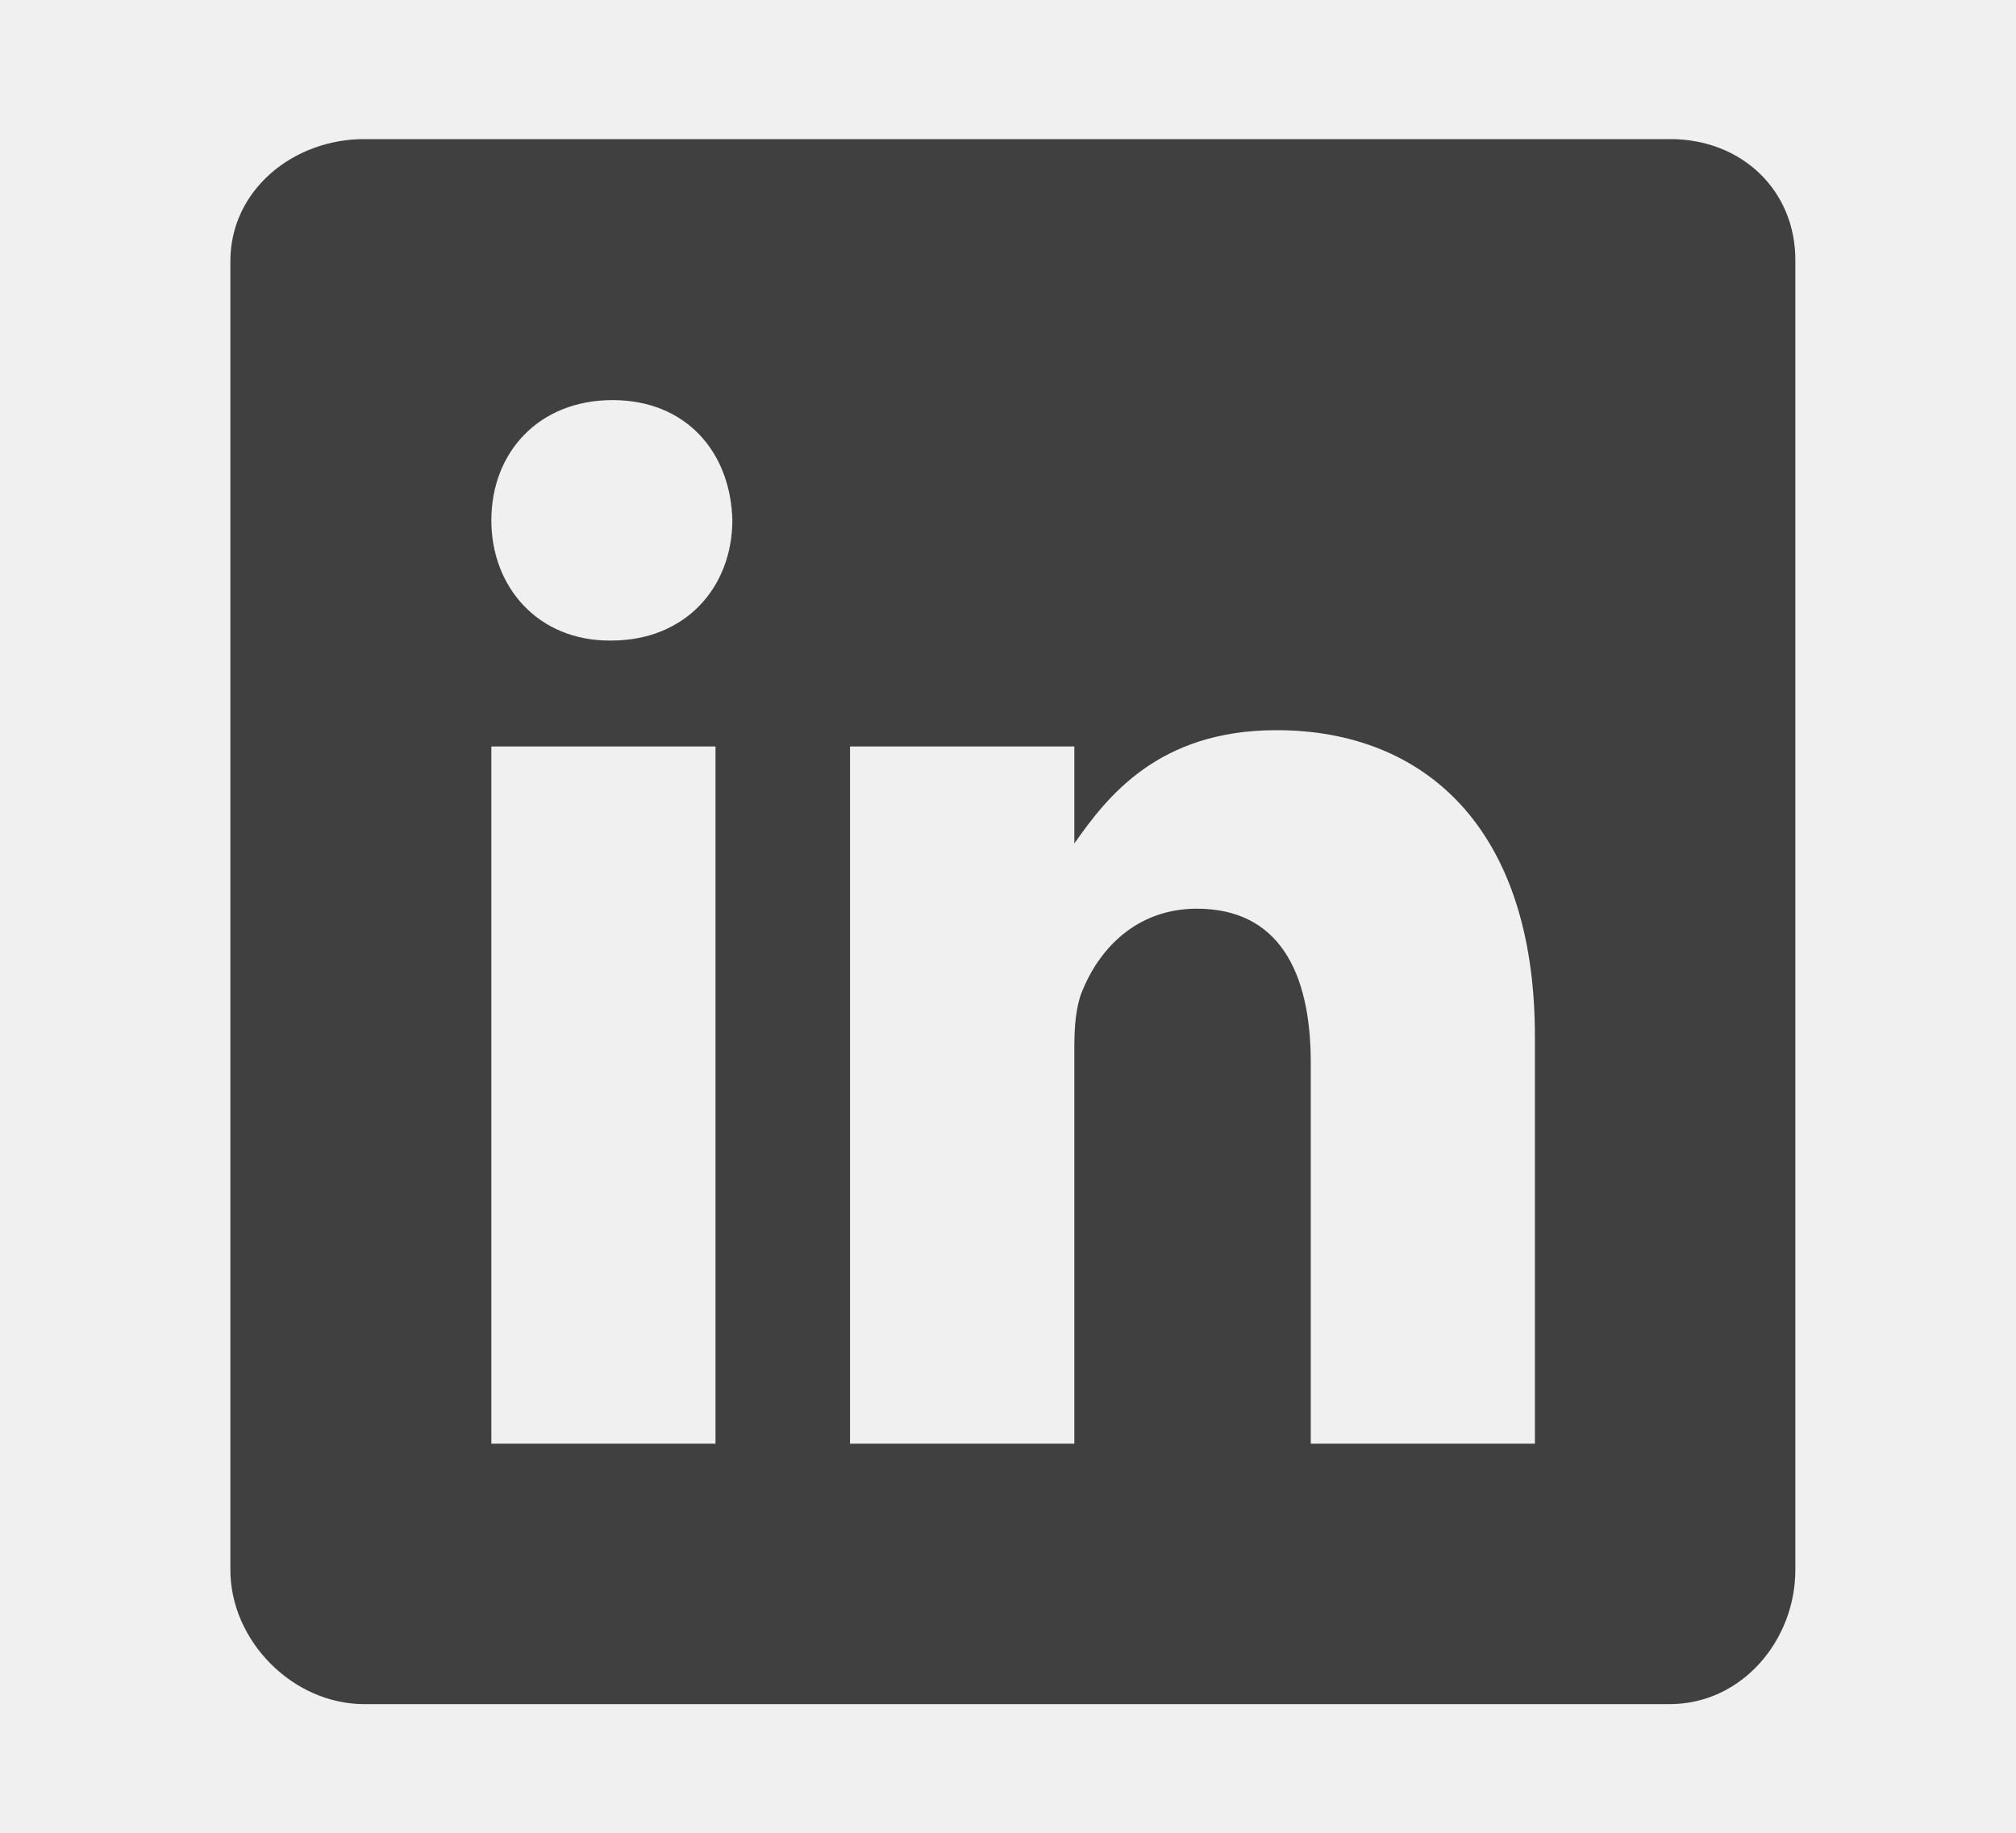
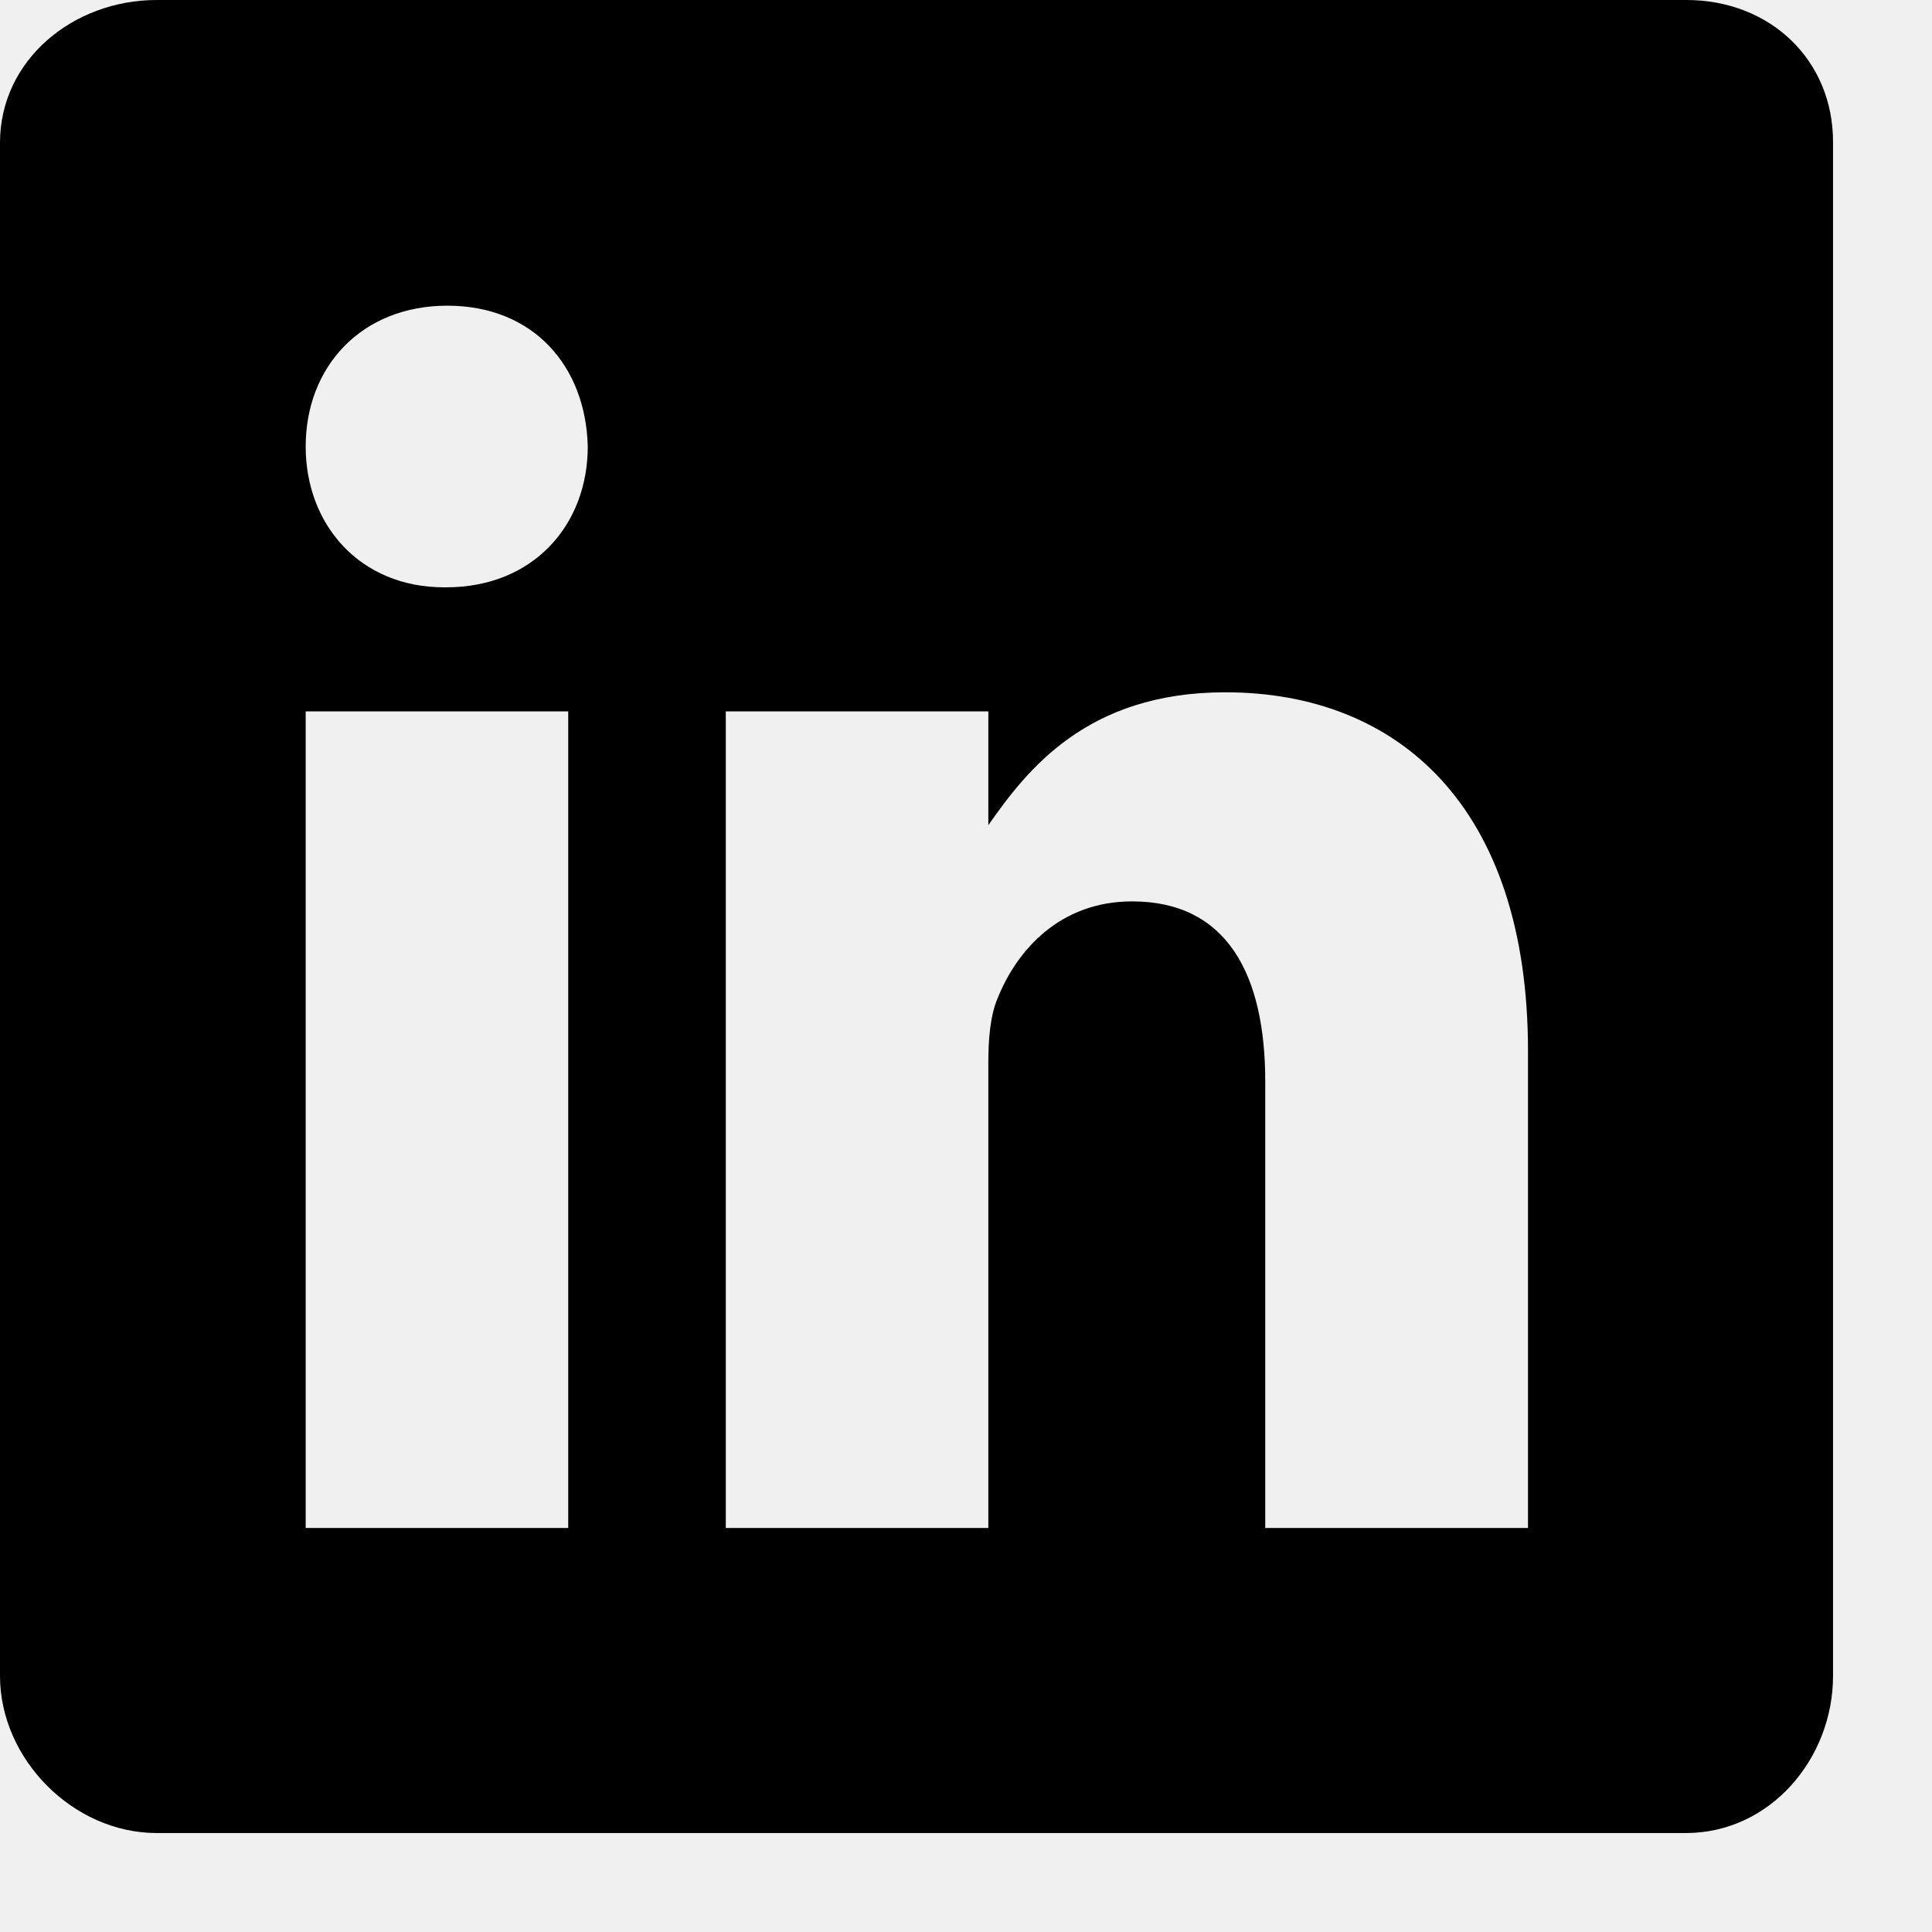
- <svg xmlns="http://www.w3.org/2000/svg" width="11" height="10" viewBox="0 0 11 10" fill="none">
-   <g clip-path="url(#clip0_201_11548)">
-     <path d="M9.114 0.759H1.987C1.598 0.759 1.257 1.039 1.257 1.424V8.566C1.257 8.953 1.598 9.298 1.987 9.298H9.111C9.503 9.298 9.796 8.951 9.796 8.566V1.424C9.799 1.039 9.503 0.759 9.114 0.759ZM3.904 7.877H2.681V4.073H3.904V7.877ZM3.335 3.495H3.326C2.935 3.495 2.681 3.203 2.681 2.839C2.681 2.467 2.941 2.183 3.342 2.183C3.742 2.183 3.987 2.465 3.996 2.839C3.995 3.203 3.742 3.495 3.335 3.495ZM8.375 7.877H7.152V5.797C7.152 5.299 6.974 4.958 6.531 4.958C6.193 4.958 5.993 5.187 5.904 5.41C5.871 5.49 5.862 5.599 5.862 5.71V7.877H4.638V4.073H5.862V4.602C6.04 4.349 6.318 3.984 6.965 3.984C7.768 3.984 8.375 4.513 8.375 5.655L8.375 7.877Z" fill="#404040" />
-   </g>
-   <defs>
-     <clipPath id="clip0_201_11548">
-       <rect width="9.759" height="9.759" fill="white" transform="translate(0.647461 0.148926)" />
-     </clipPath>
-   </defs>
+ <svg xmlns="http://www.w3.org/2000/svg" width="9" height="9" viewBox="0 0 9 9" fill="none">
+   <path d="M7.856 0H0.73C0.34 0 0 0.28 0 0.665V7.807C0 8.194 0.34 8.539 0.73 8.539H7.854C8.246 8.539 8.539 8.192 8.539 7.807V0.665C8.541 0.28 8.246 0 7.856 0ZM2.647 7.118H1.424V3.314H2.647V7.118ZM2.078 2.736H2.069C1.677 2.736 1.424 2.445 1.424 2.08C1.424 1.708 1.684 1.424 2.084 1.424C2.485 1.424 2.729 1.706 2.738 2.08C2.738 2.445 2.485 2.736 2.078 2.736ZM7.118 7.118H5.894V5.038C5.894 4.54 5.716 4.199 5.274 4.199C4.936 4.199 4.736 4.428 4.647 4.651C4.613 4.731 4.604 4.84 4.604 4.951V7.118H3.381V3.314H4.604V3.844C4.782 3.59 5.06 3.225 5.708 3.225C6.511 3.225 7.118 3.755 7.118 4.896L7.118 7.118Z" fill="black" />
</svg>
